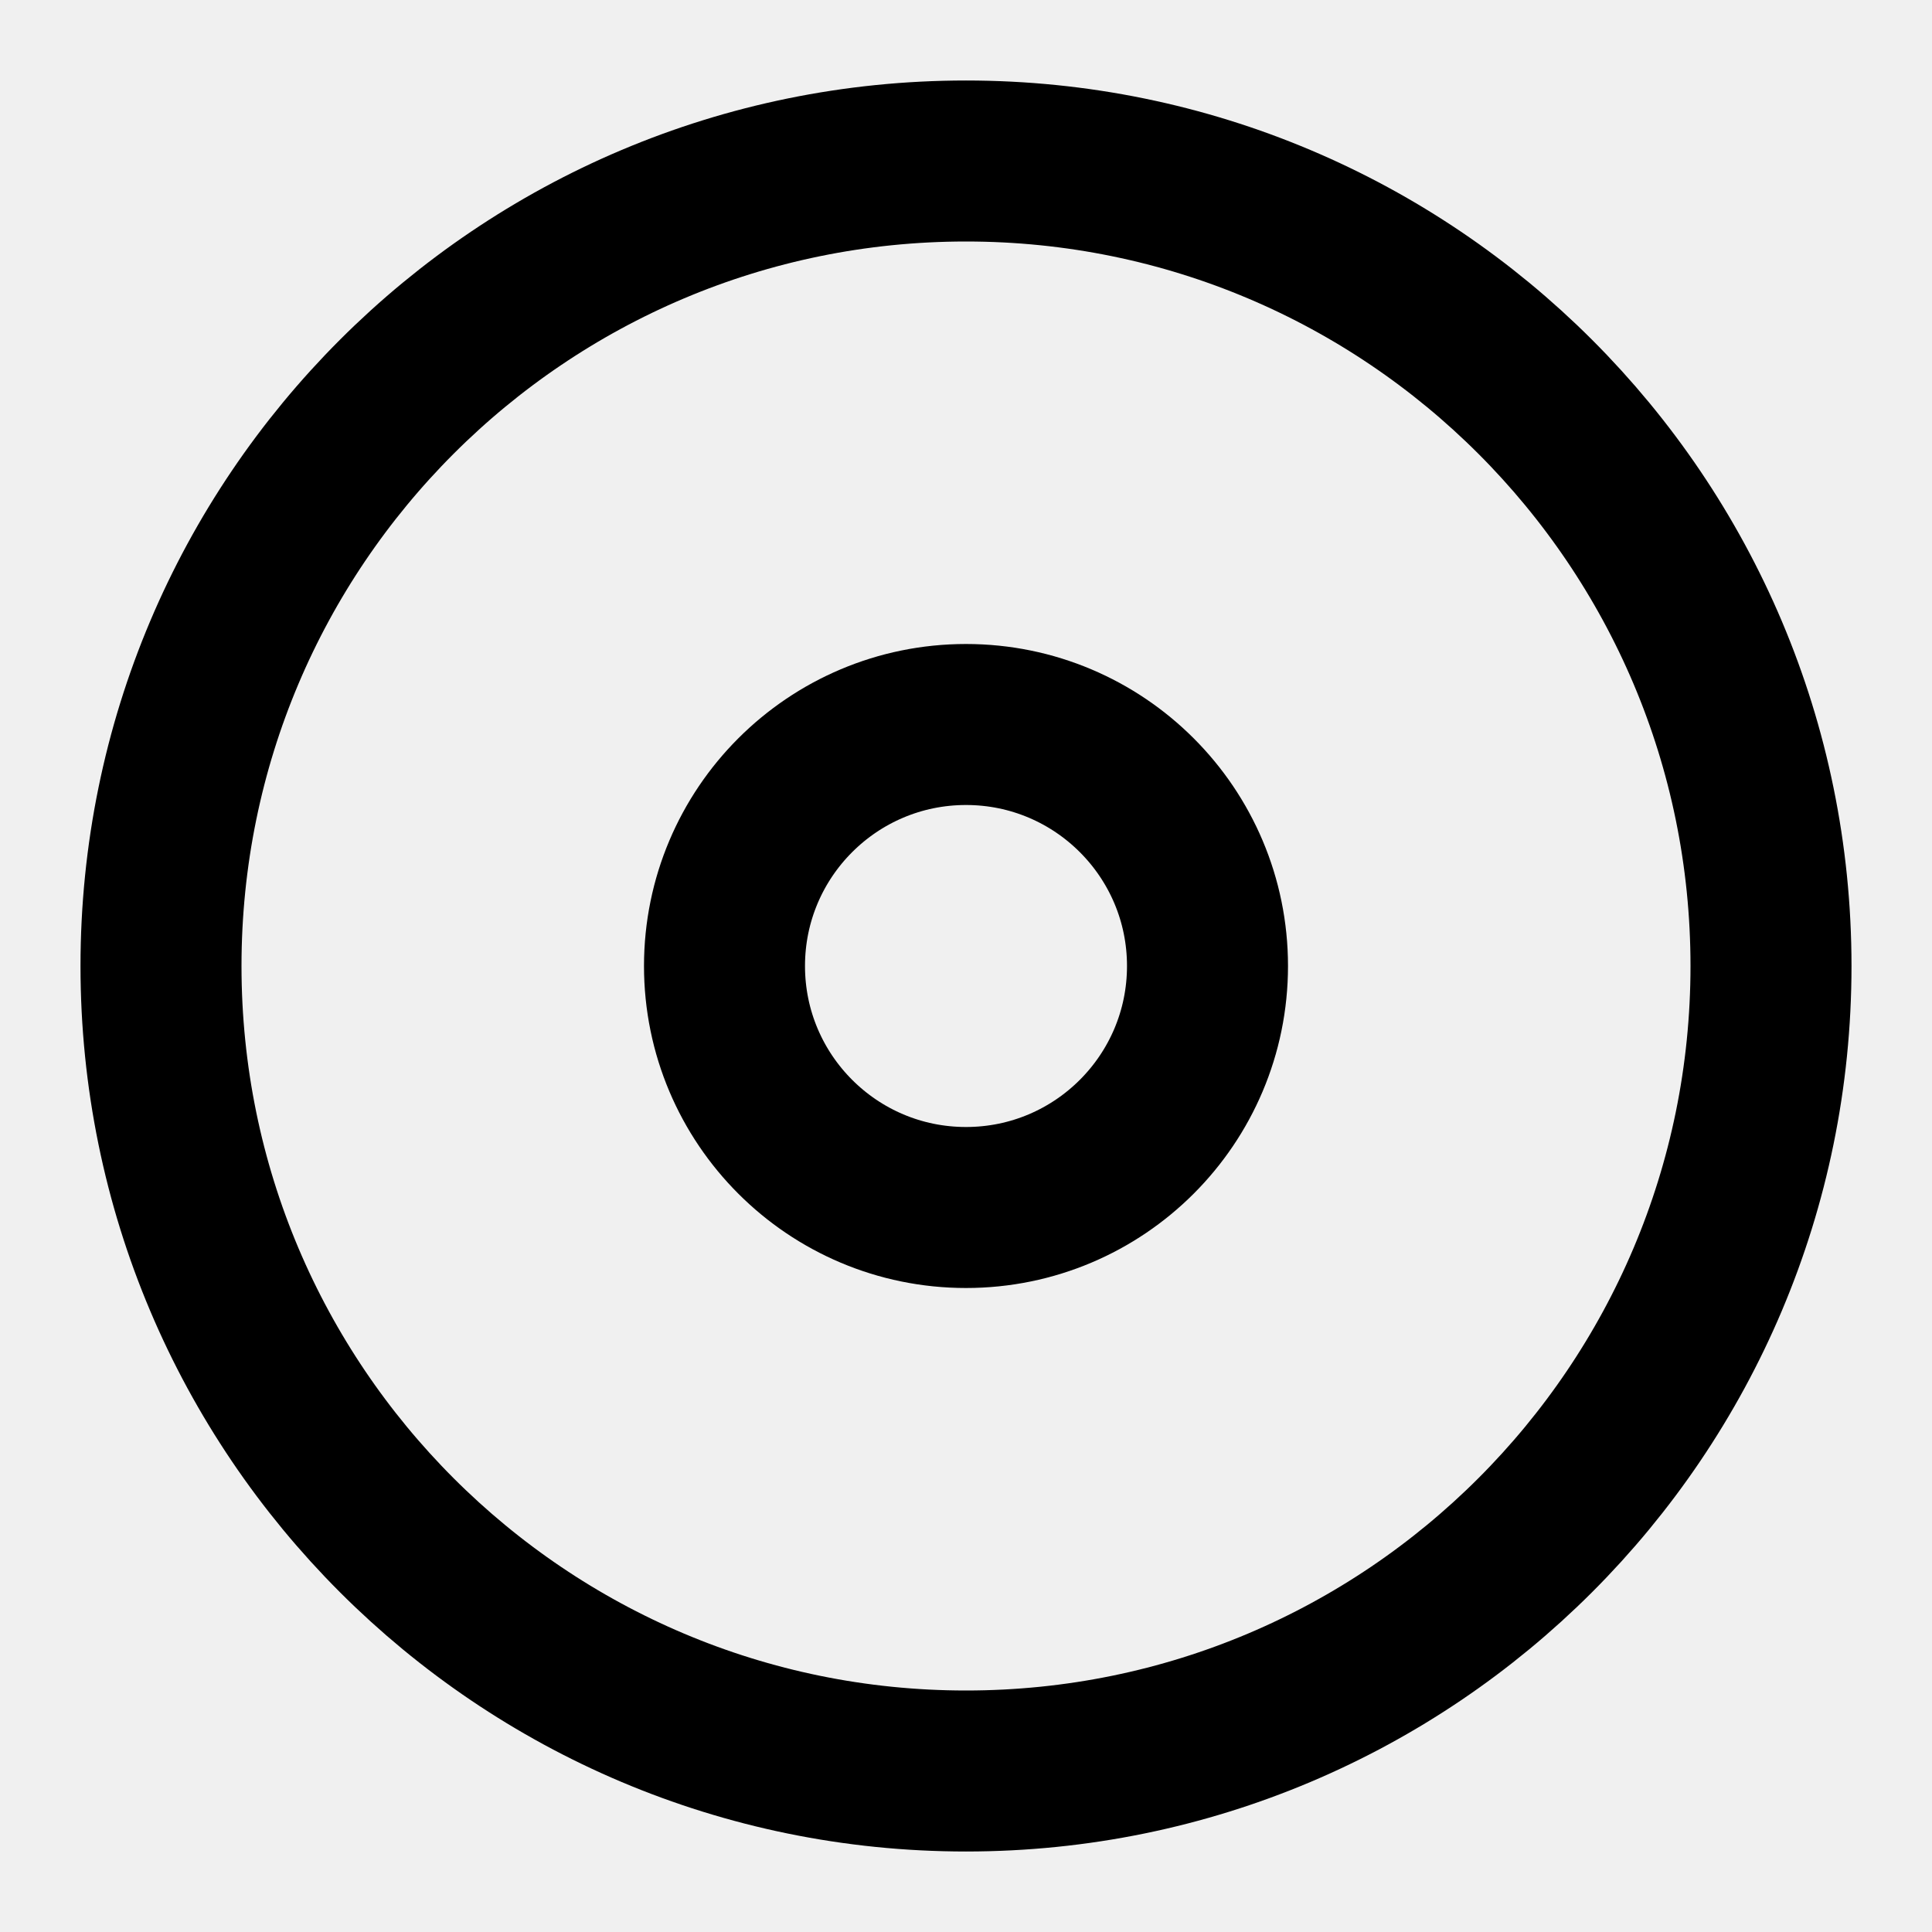
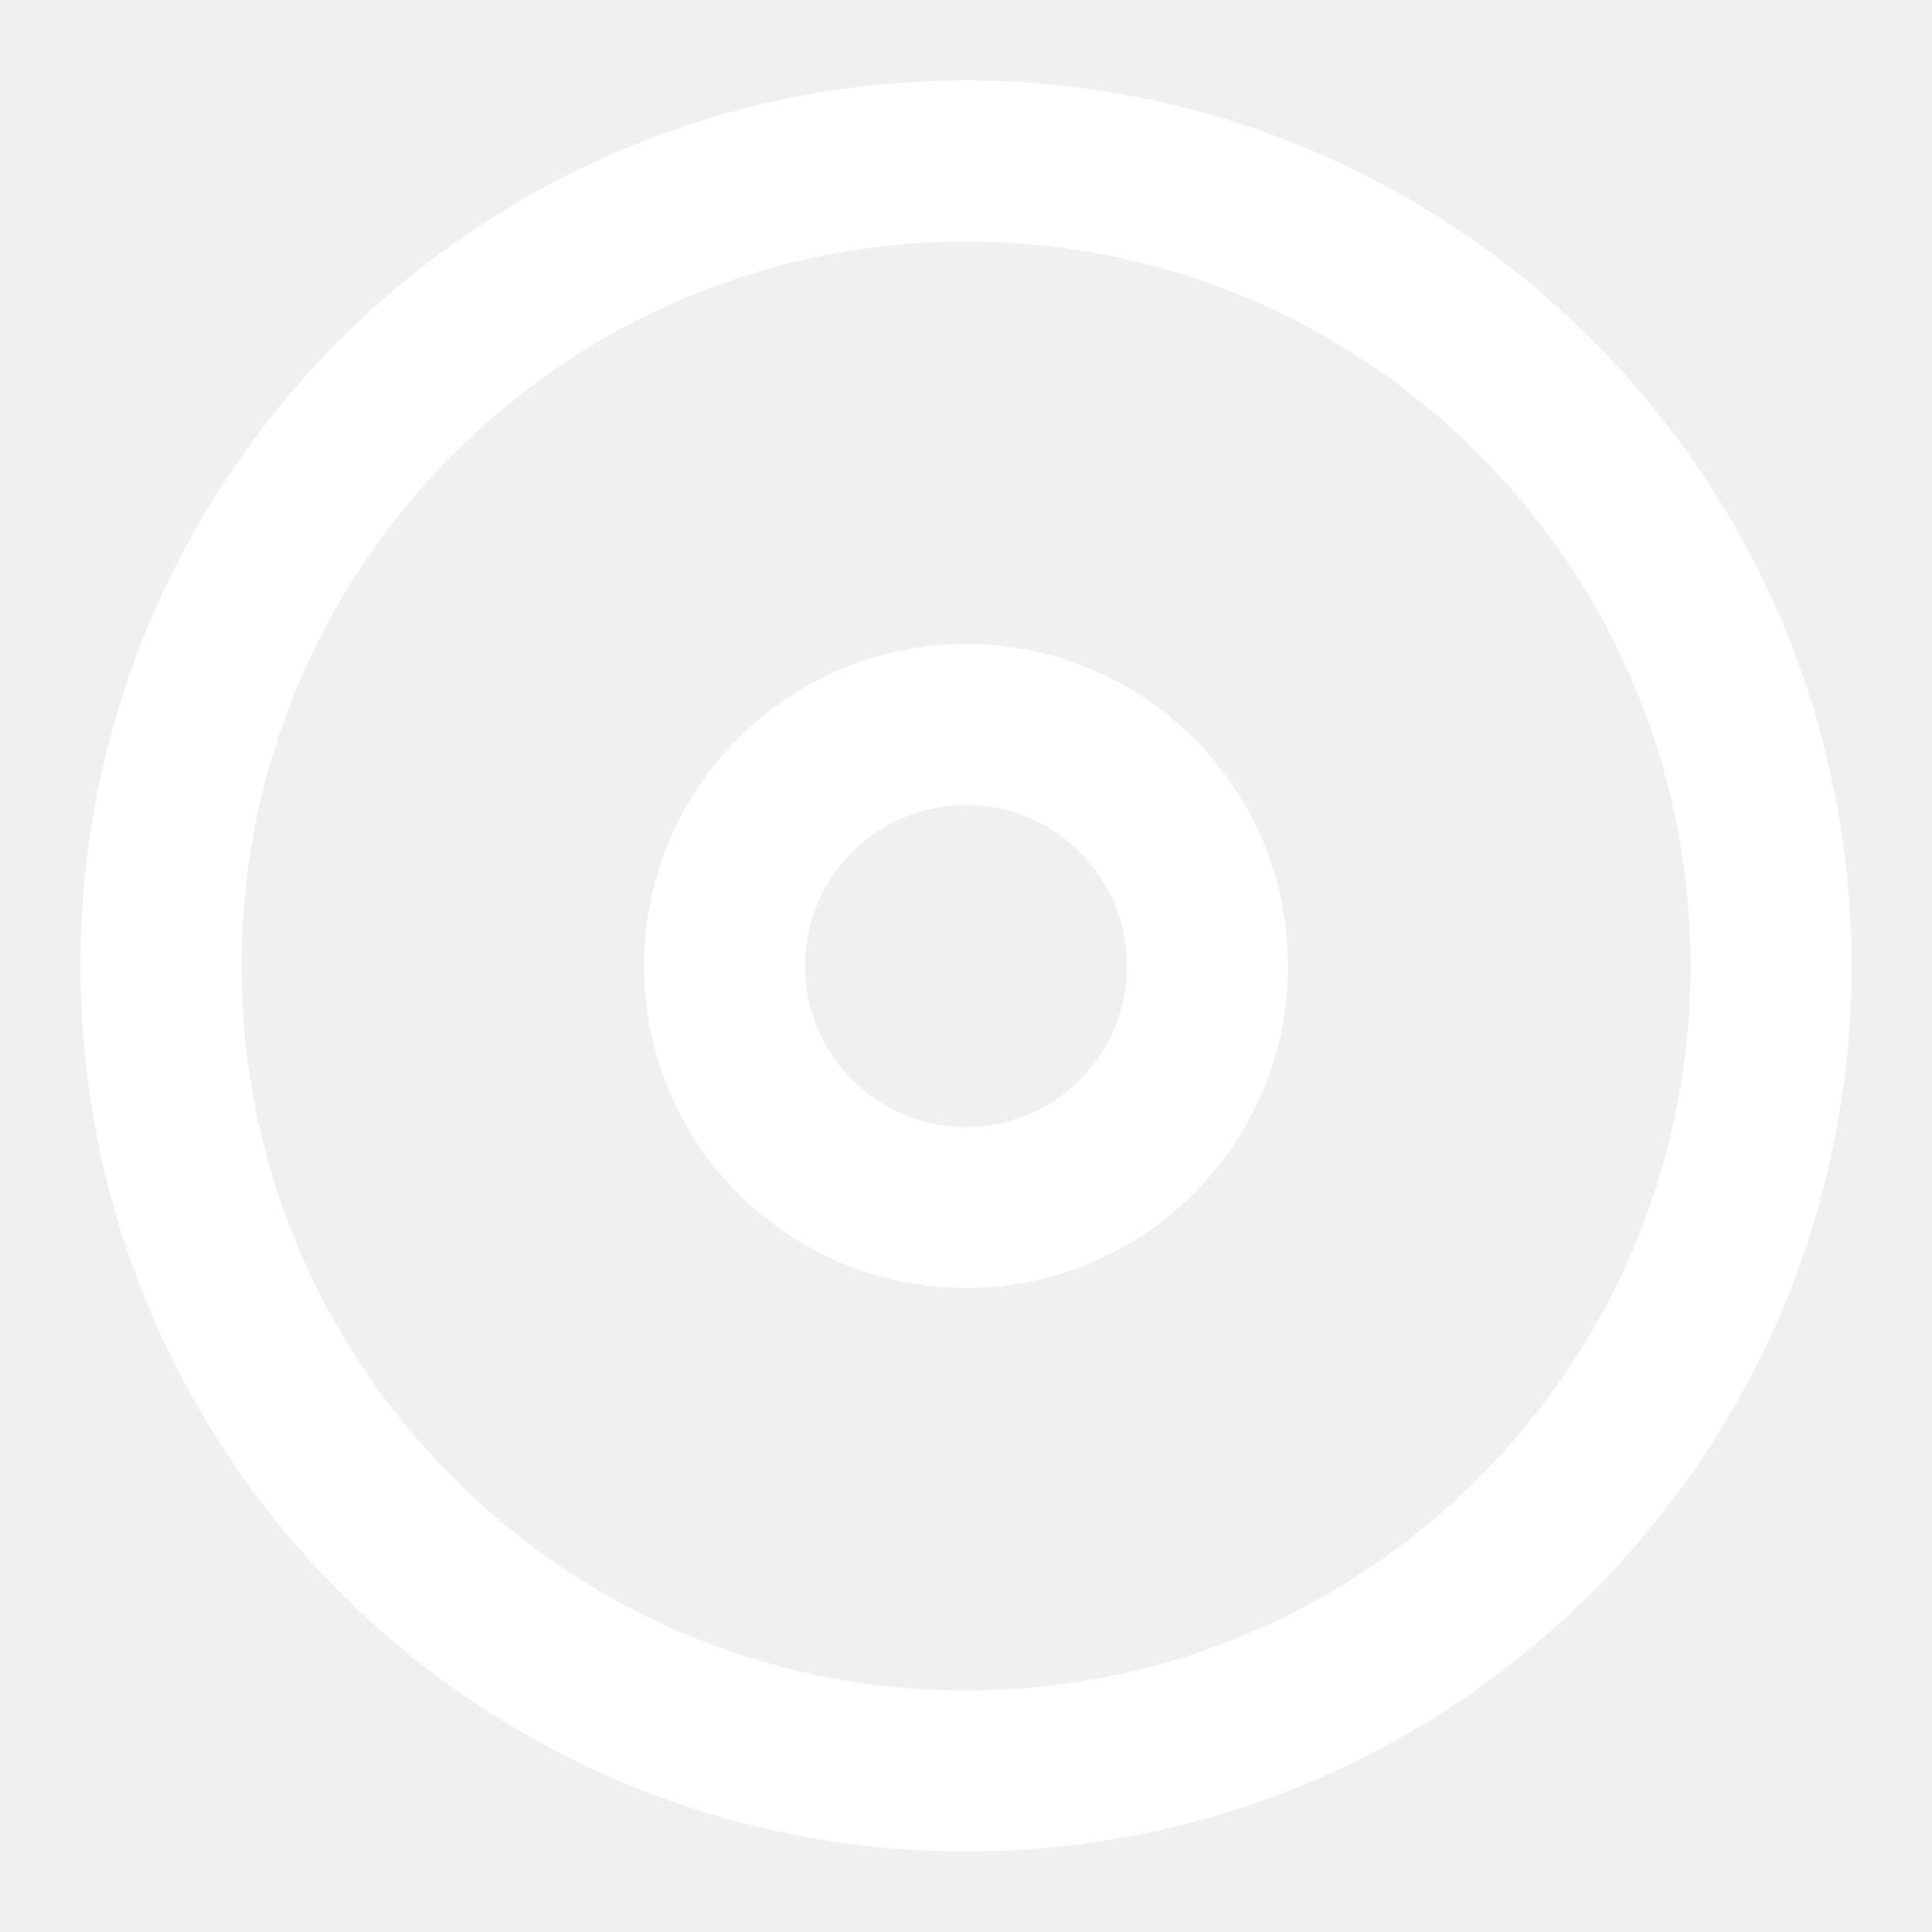
- <svg xmlns="http://www.w3.org/2000/svg" width="24" height="24" viewBox="0 0 24 24" fill="none" stroke="currentColor" stroke-width="2" stroke-linecap="round" stroke-linejoin="round" class="feather feather-disc">
+ <svg xmlns="http://www.w3.org/2000/svg" width="24" height="24" viewBox="0 0 24 24" fill="none" stroke="#ffffff" stroke-width="2" stroke-linecap="round" stroke-linejoin="round" class="feather feather-disc">
  <circle cx="12" cy="12" r="10" />
  <circle cx="12" cy="12" r="3" />
</svg>
